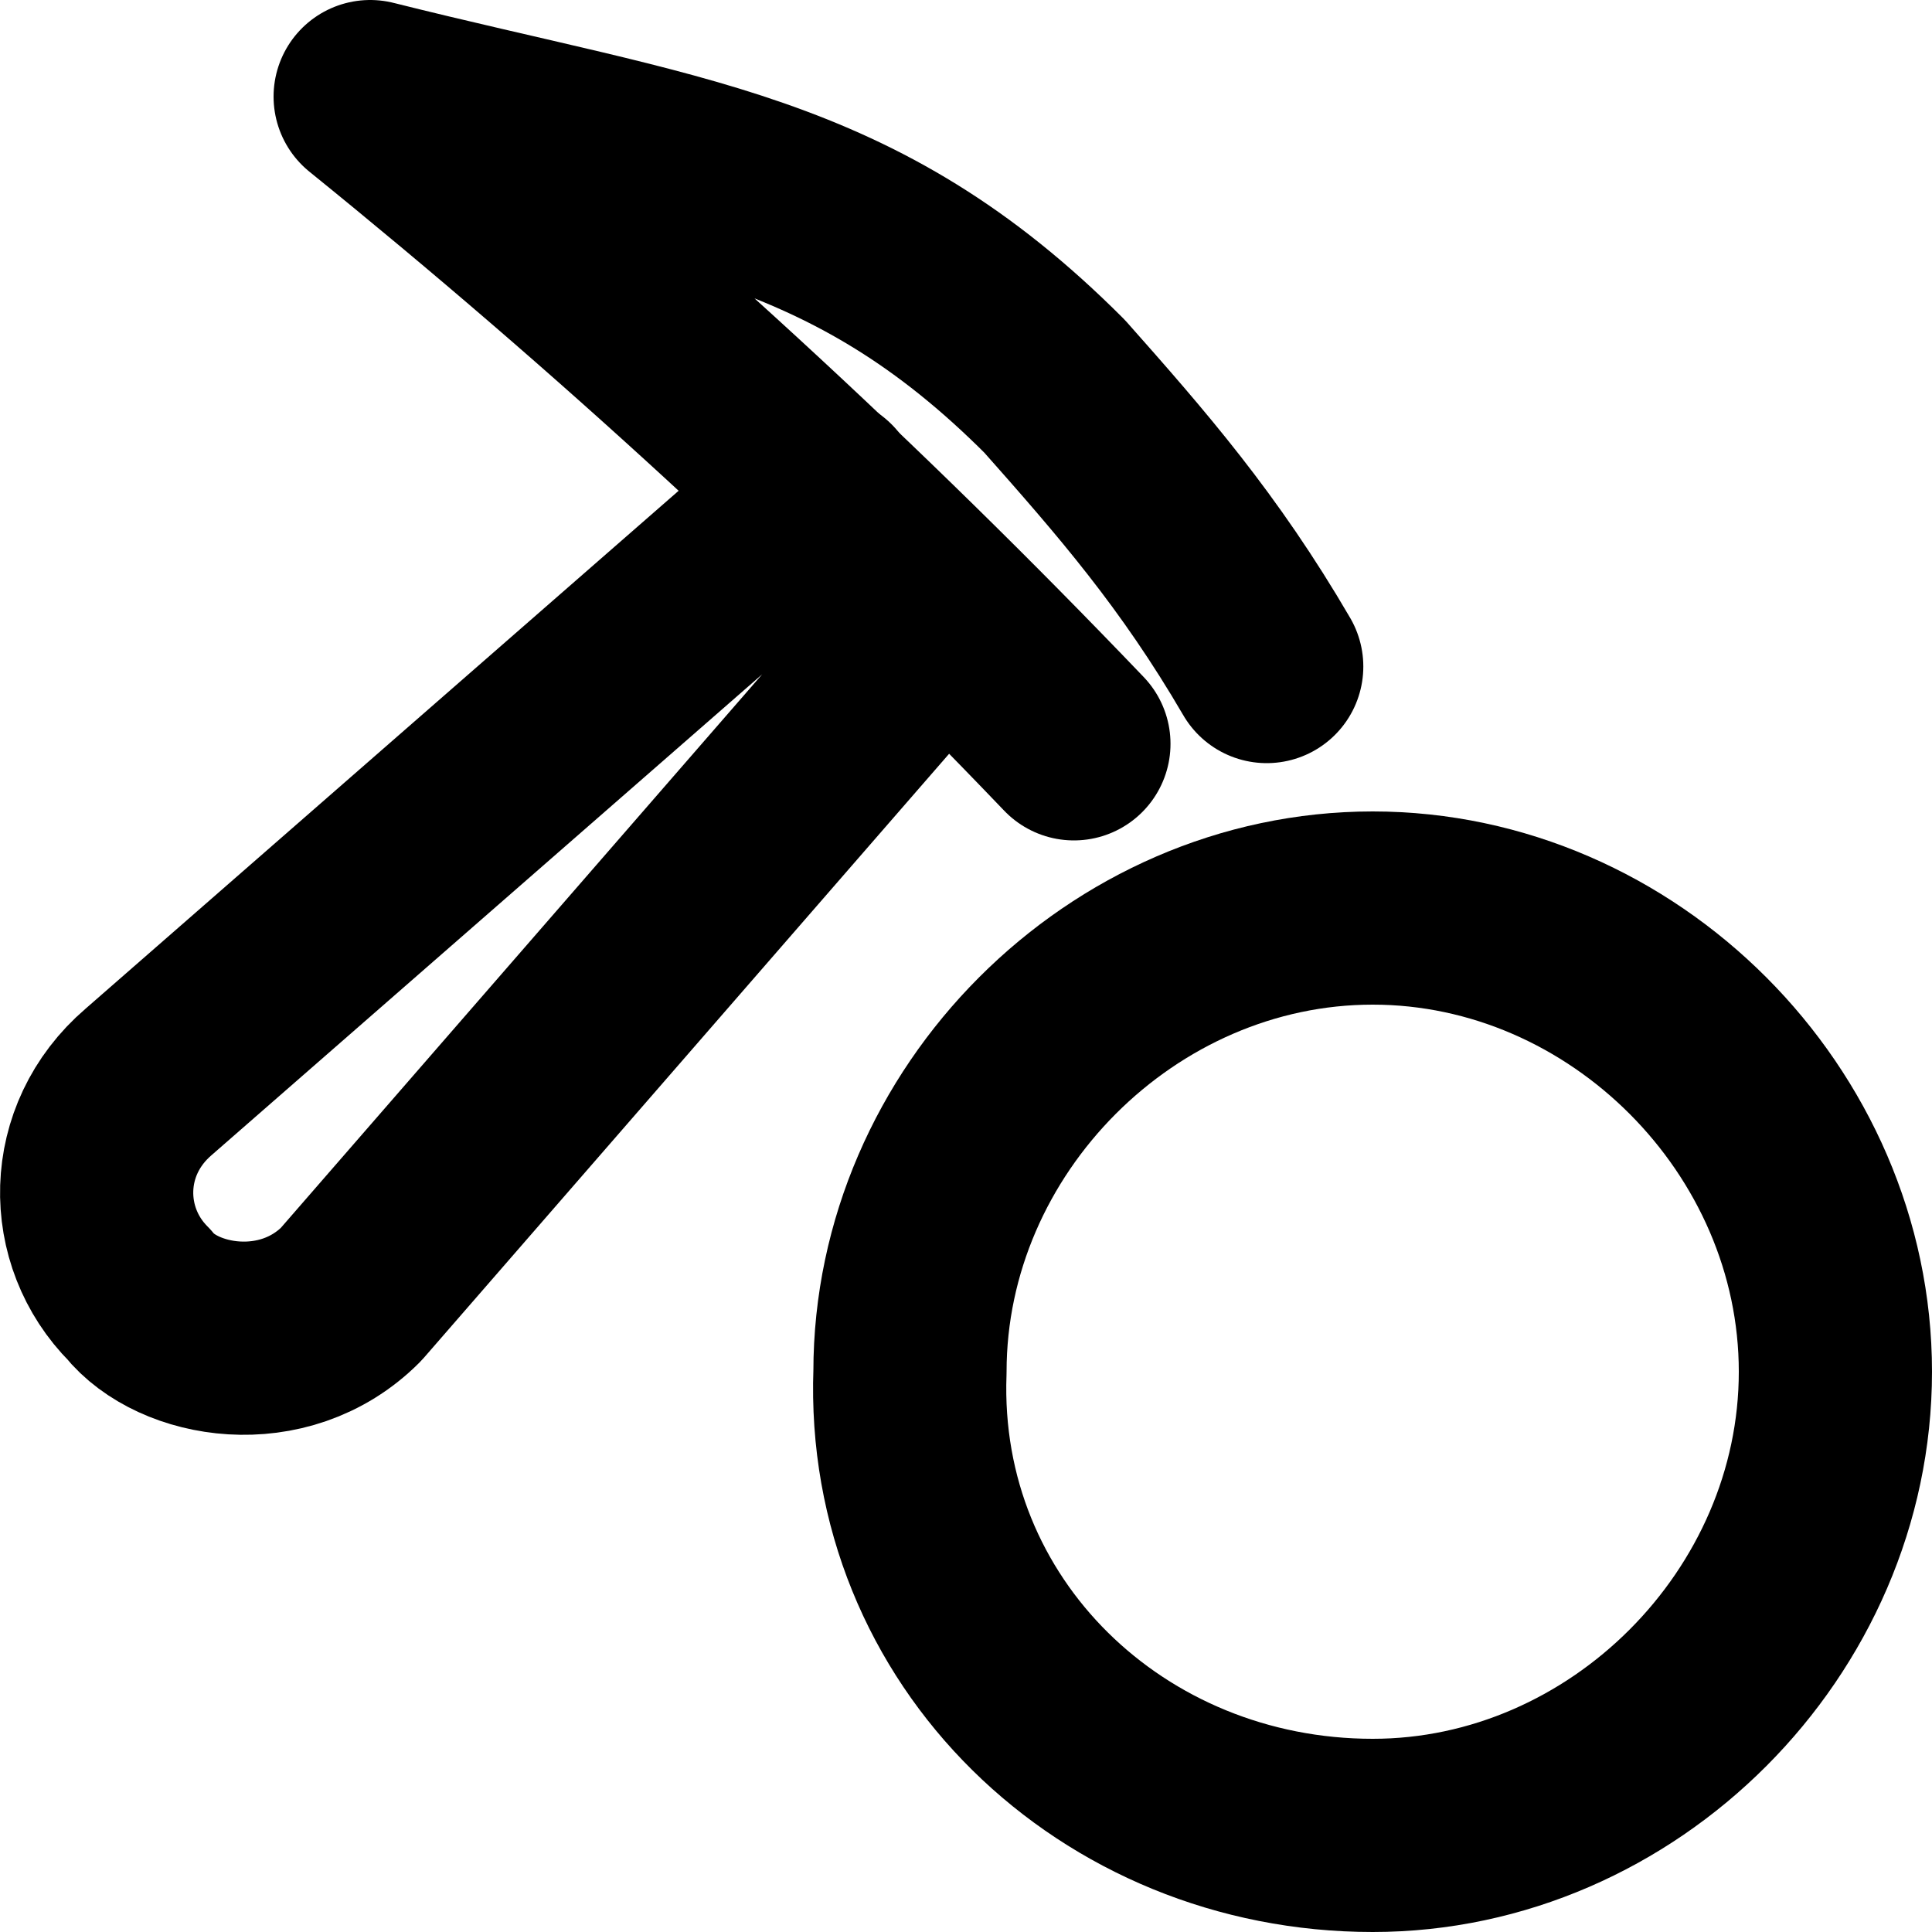
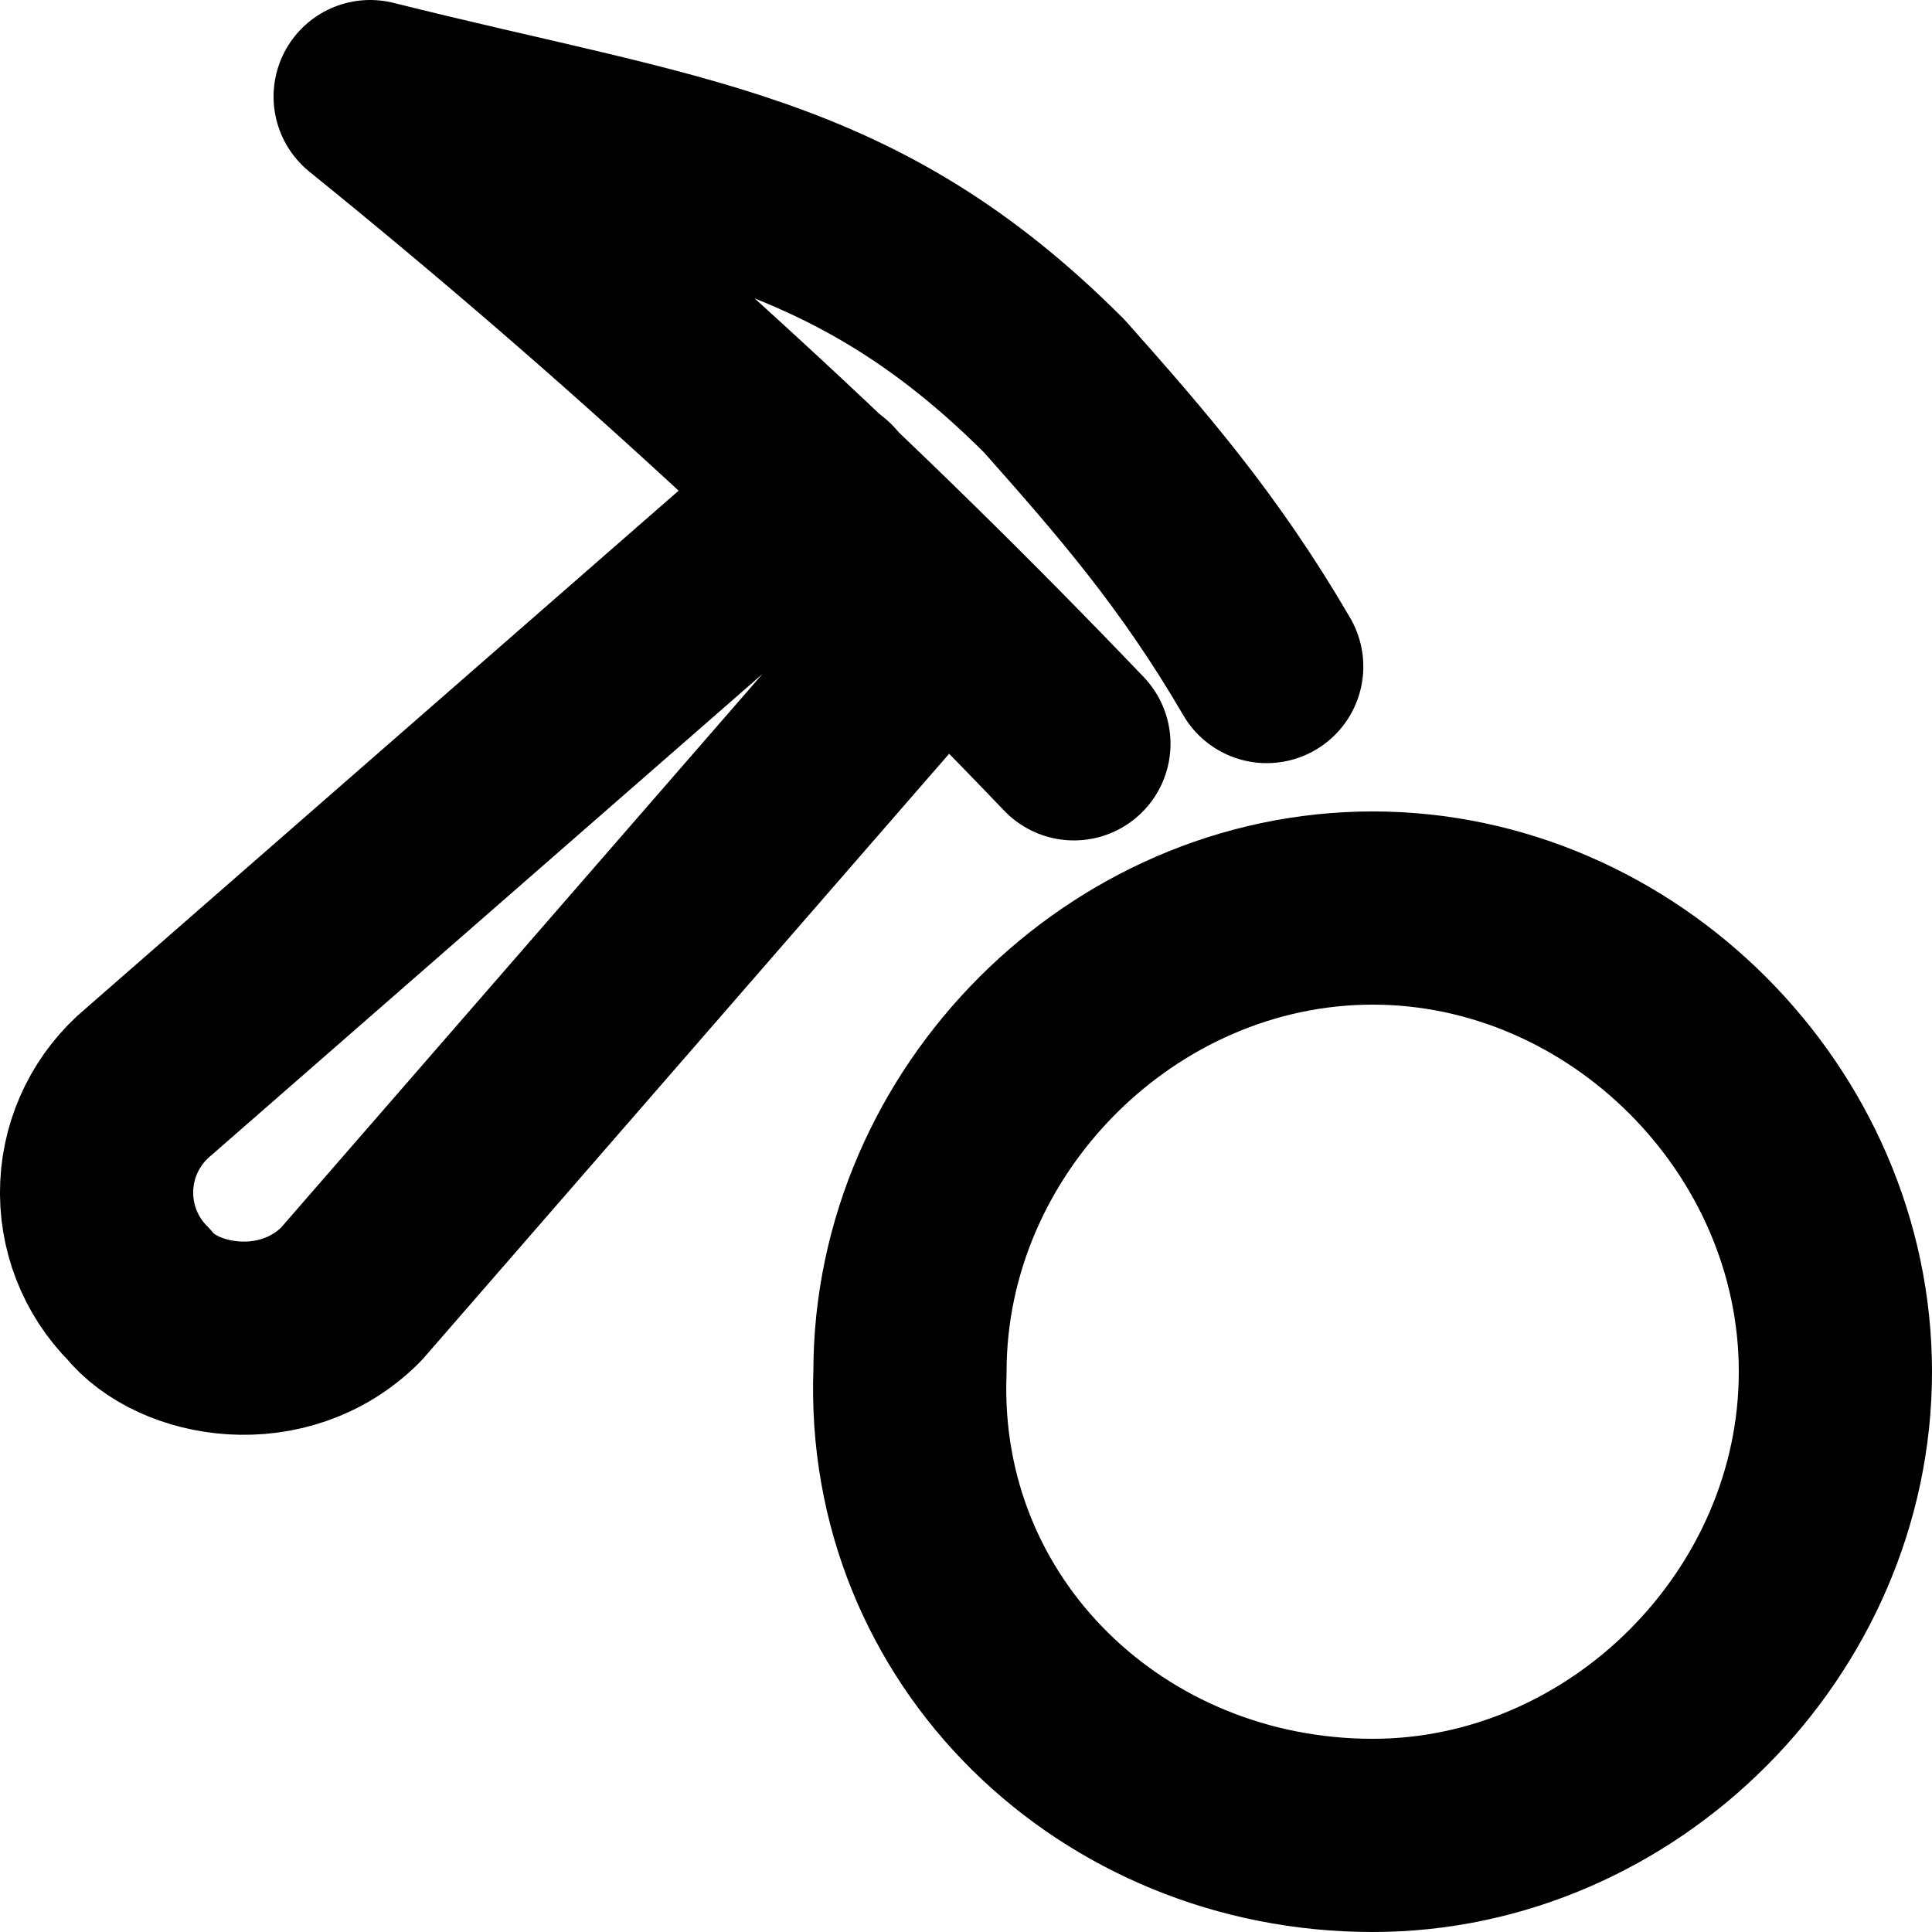
- <svg xmlns="http://www.w3.org/2000/svg" version="1.1" id="forging" x="0px" y="0px" viewBox="0 0 20 20" enable-background="new 0 0 20 20" xml:space="preserve">
-   <g>
-     <path fill="none" stroke="currentColor" stroke-width="2" stroke-linecap="round" stroke-linejoin="round" d="M14.21,19   C16.805,19,19,16.8,19,14.2s-2.195-4.8-4.79-4.8s-4.79,2.2-4.79,4.8C9.321,16.9,11.516,19,14.21,19   L14.21,19z" />
-     <path fill="none" stroke="currentColor" stroke-width="2" stroke-linecap="round" stroke-linejoin="round" d="M9.72,6.4l-6.087,7   c-0.699,0.7-1.796,0.5-2.195,0c-0.599-0.6-0.599-1.6,0.1-2.2l6.985-6.1" />
-     <path fill="none" stroke="currentColor" stroke-width="2" stroke-linecap="round" stroke-linejoin="round" d="M13.113,6.9   c-0.699-1.2-1.397-2-2.195-2.9C8.822,1.9,7.025,1.8,3.832,1c2.594,2.1,4.989,4.3,7.285,6.7" />
+ <svg xmlns="http://www.w3.org/2000/svg" viewBox="0 0 20 20">
+   <g fill="none" stroke="currentColor" stroke-width="2" stroke-linecap="round" stroke-linejoin="round">
+     <path d="M14.21 19c2.595 0 4.79-2.2 4.79-4.8s-2.195-4.8-4.79-4.8-4.79 2.2-4.79 4.8c-.1 2.7 2.096 4.8 4.79 4.8h0zM9.72 6.4l-6.087 7c-.699.7-1.797.5-2.196 0a1.49 1.49 0 01.1-2.2l6.985-6.1" />
+     <path d="M13.113 6.9c-.699-1.2-1.398-2-2.196-2.9-2.095-2.1-3.892-2.2-7.085-3 2.595 2.1 4.99 4.3 7.285 6.7" />
  </g>
</svg>
